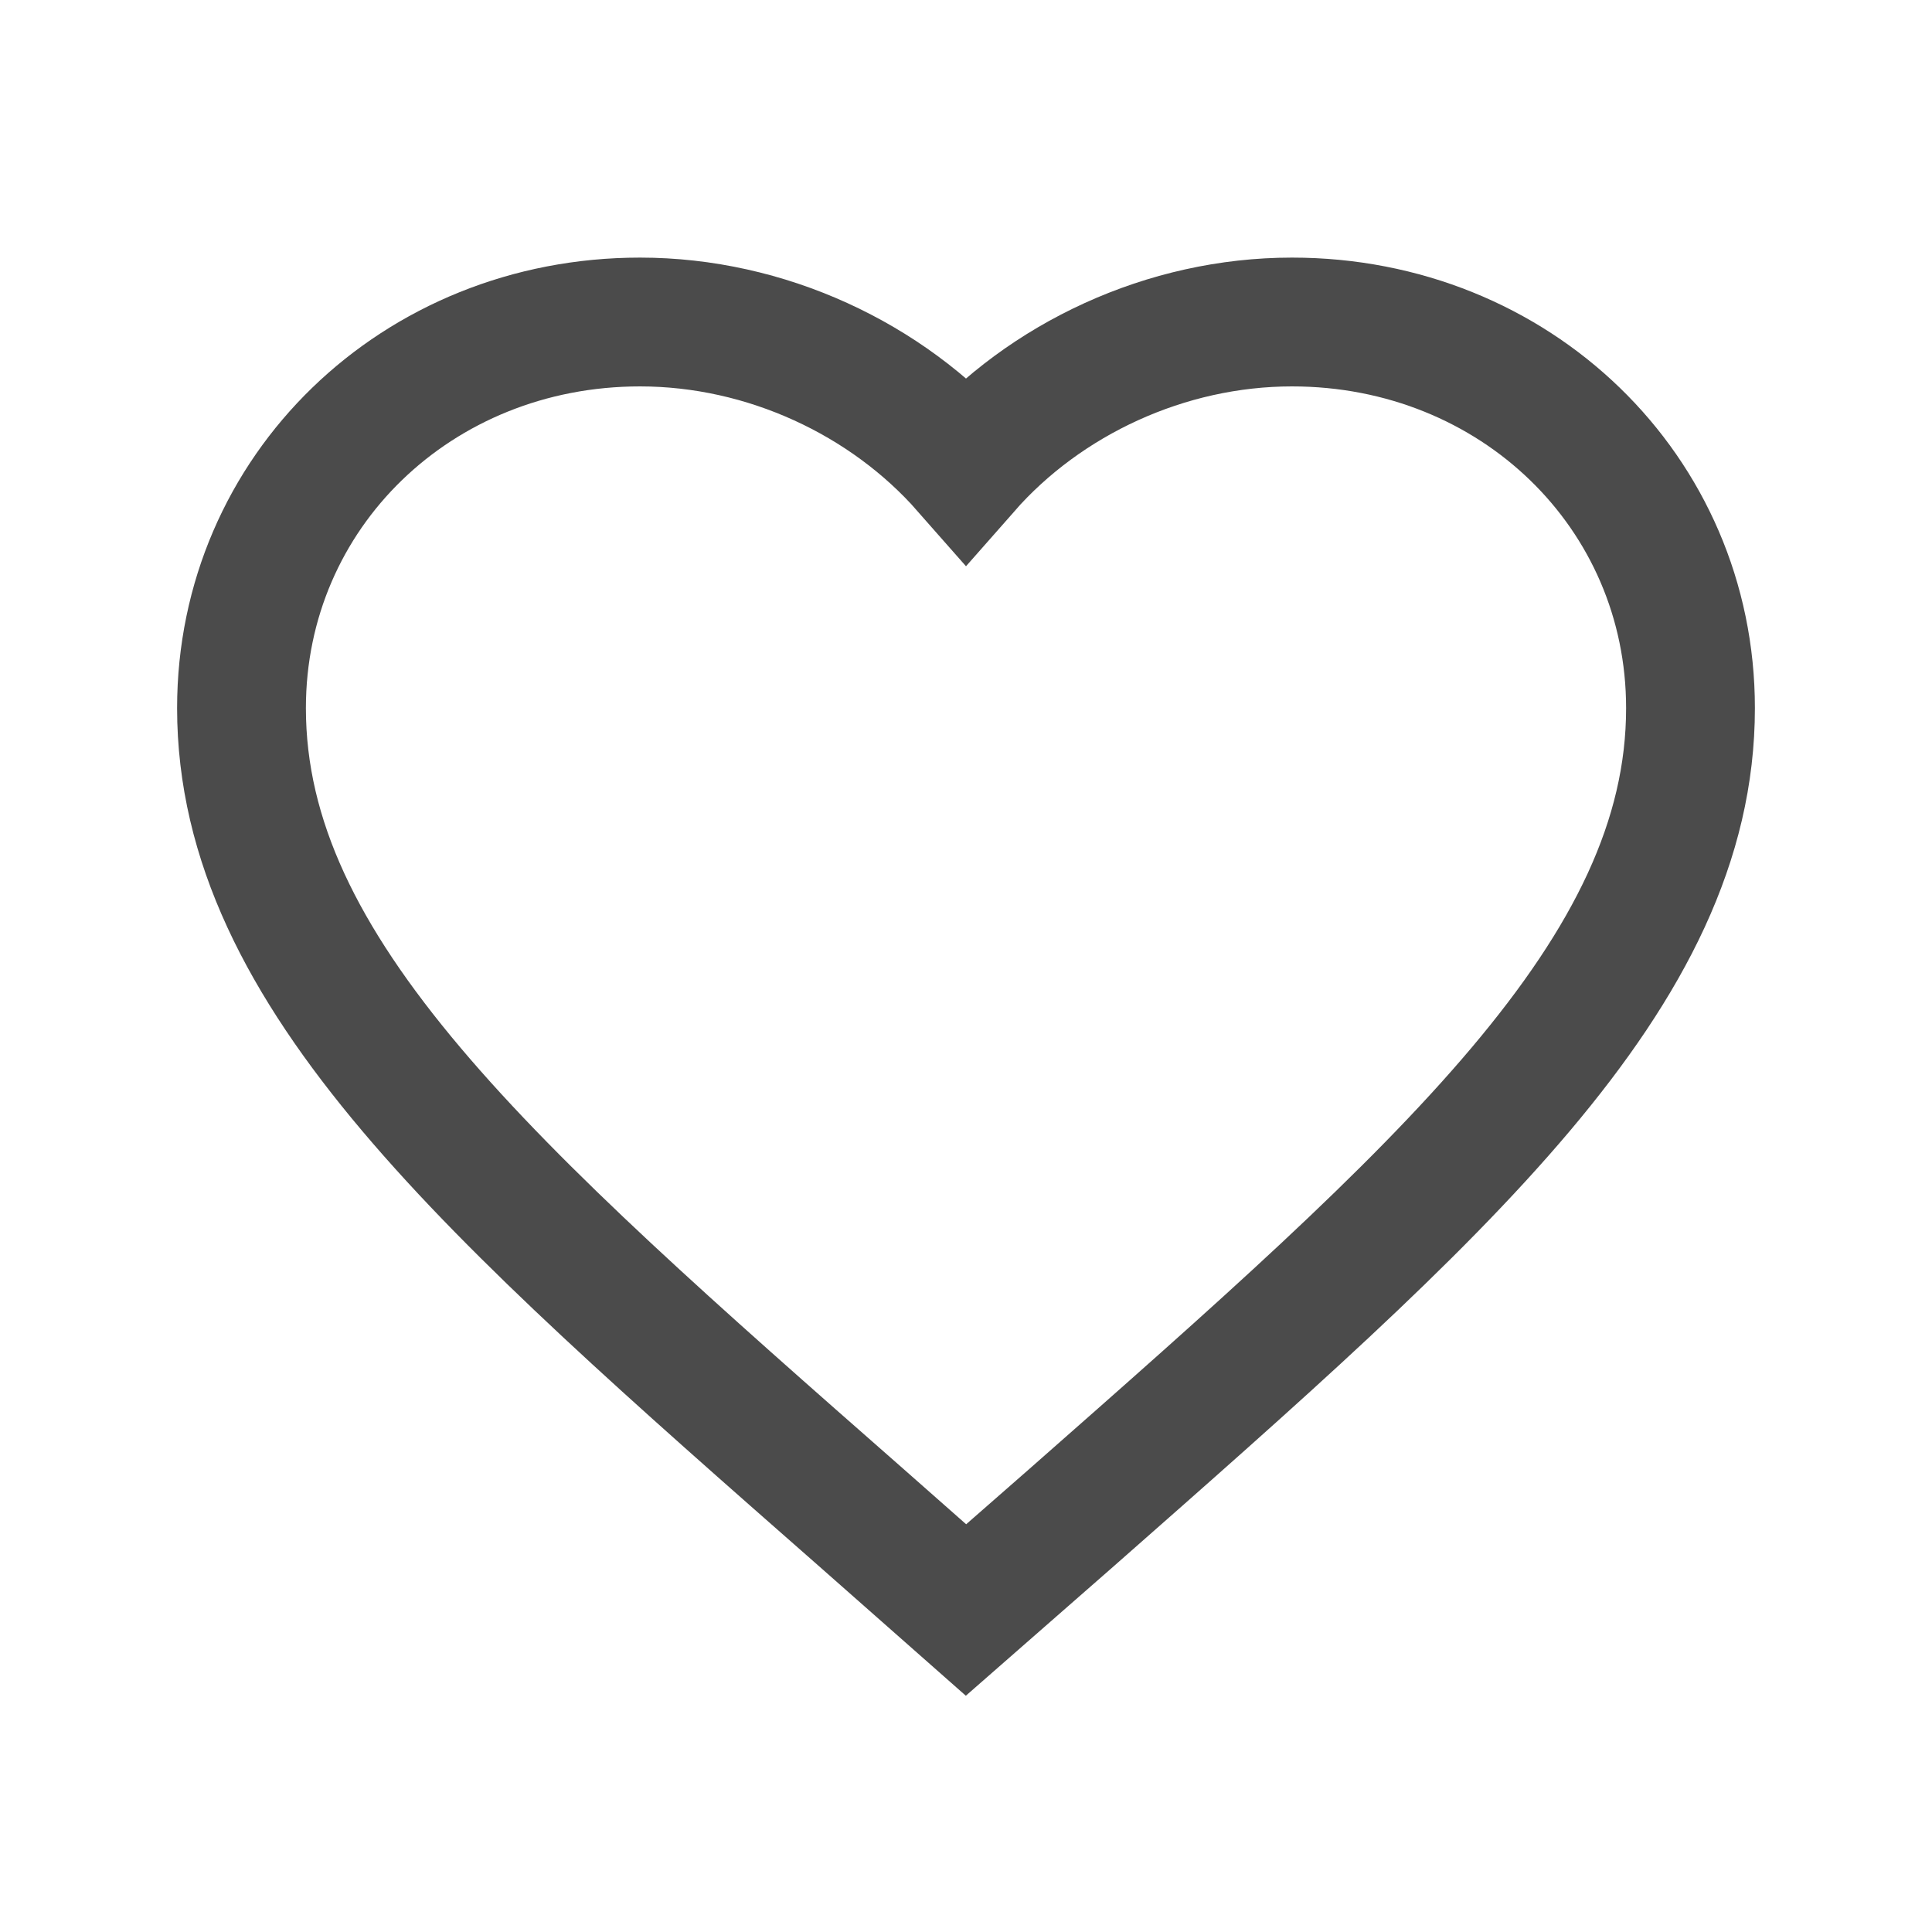
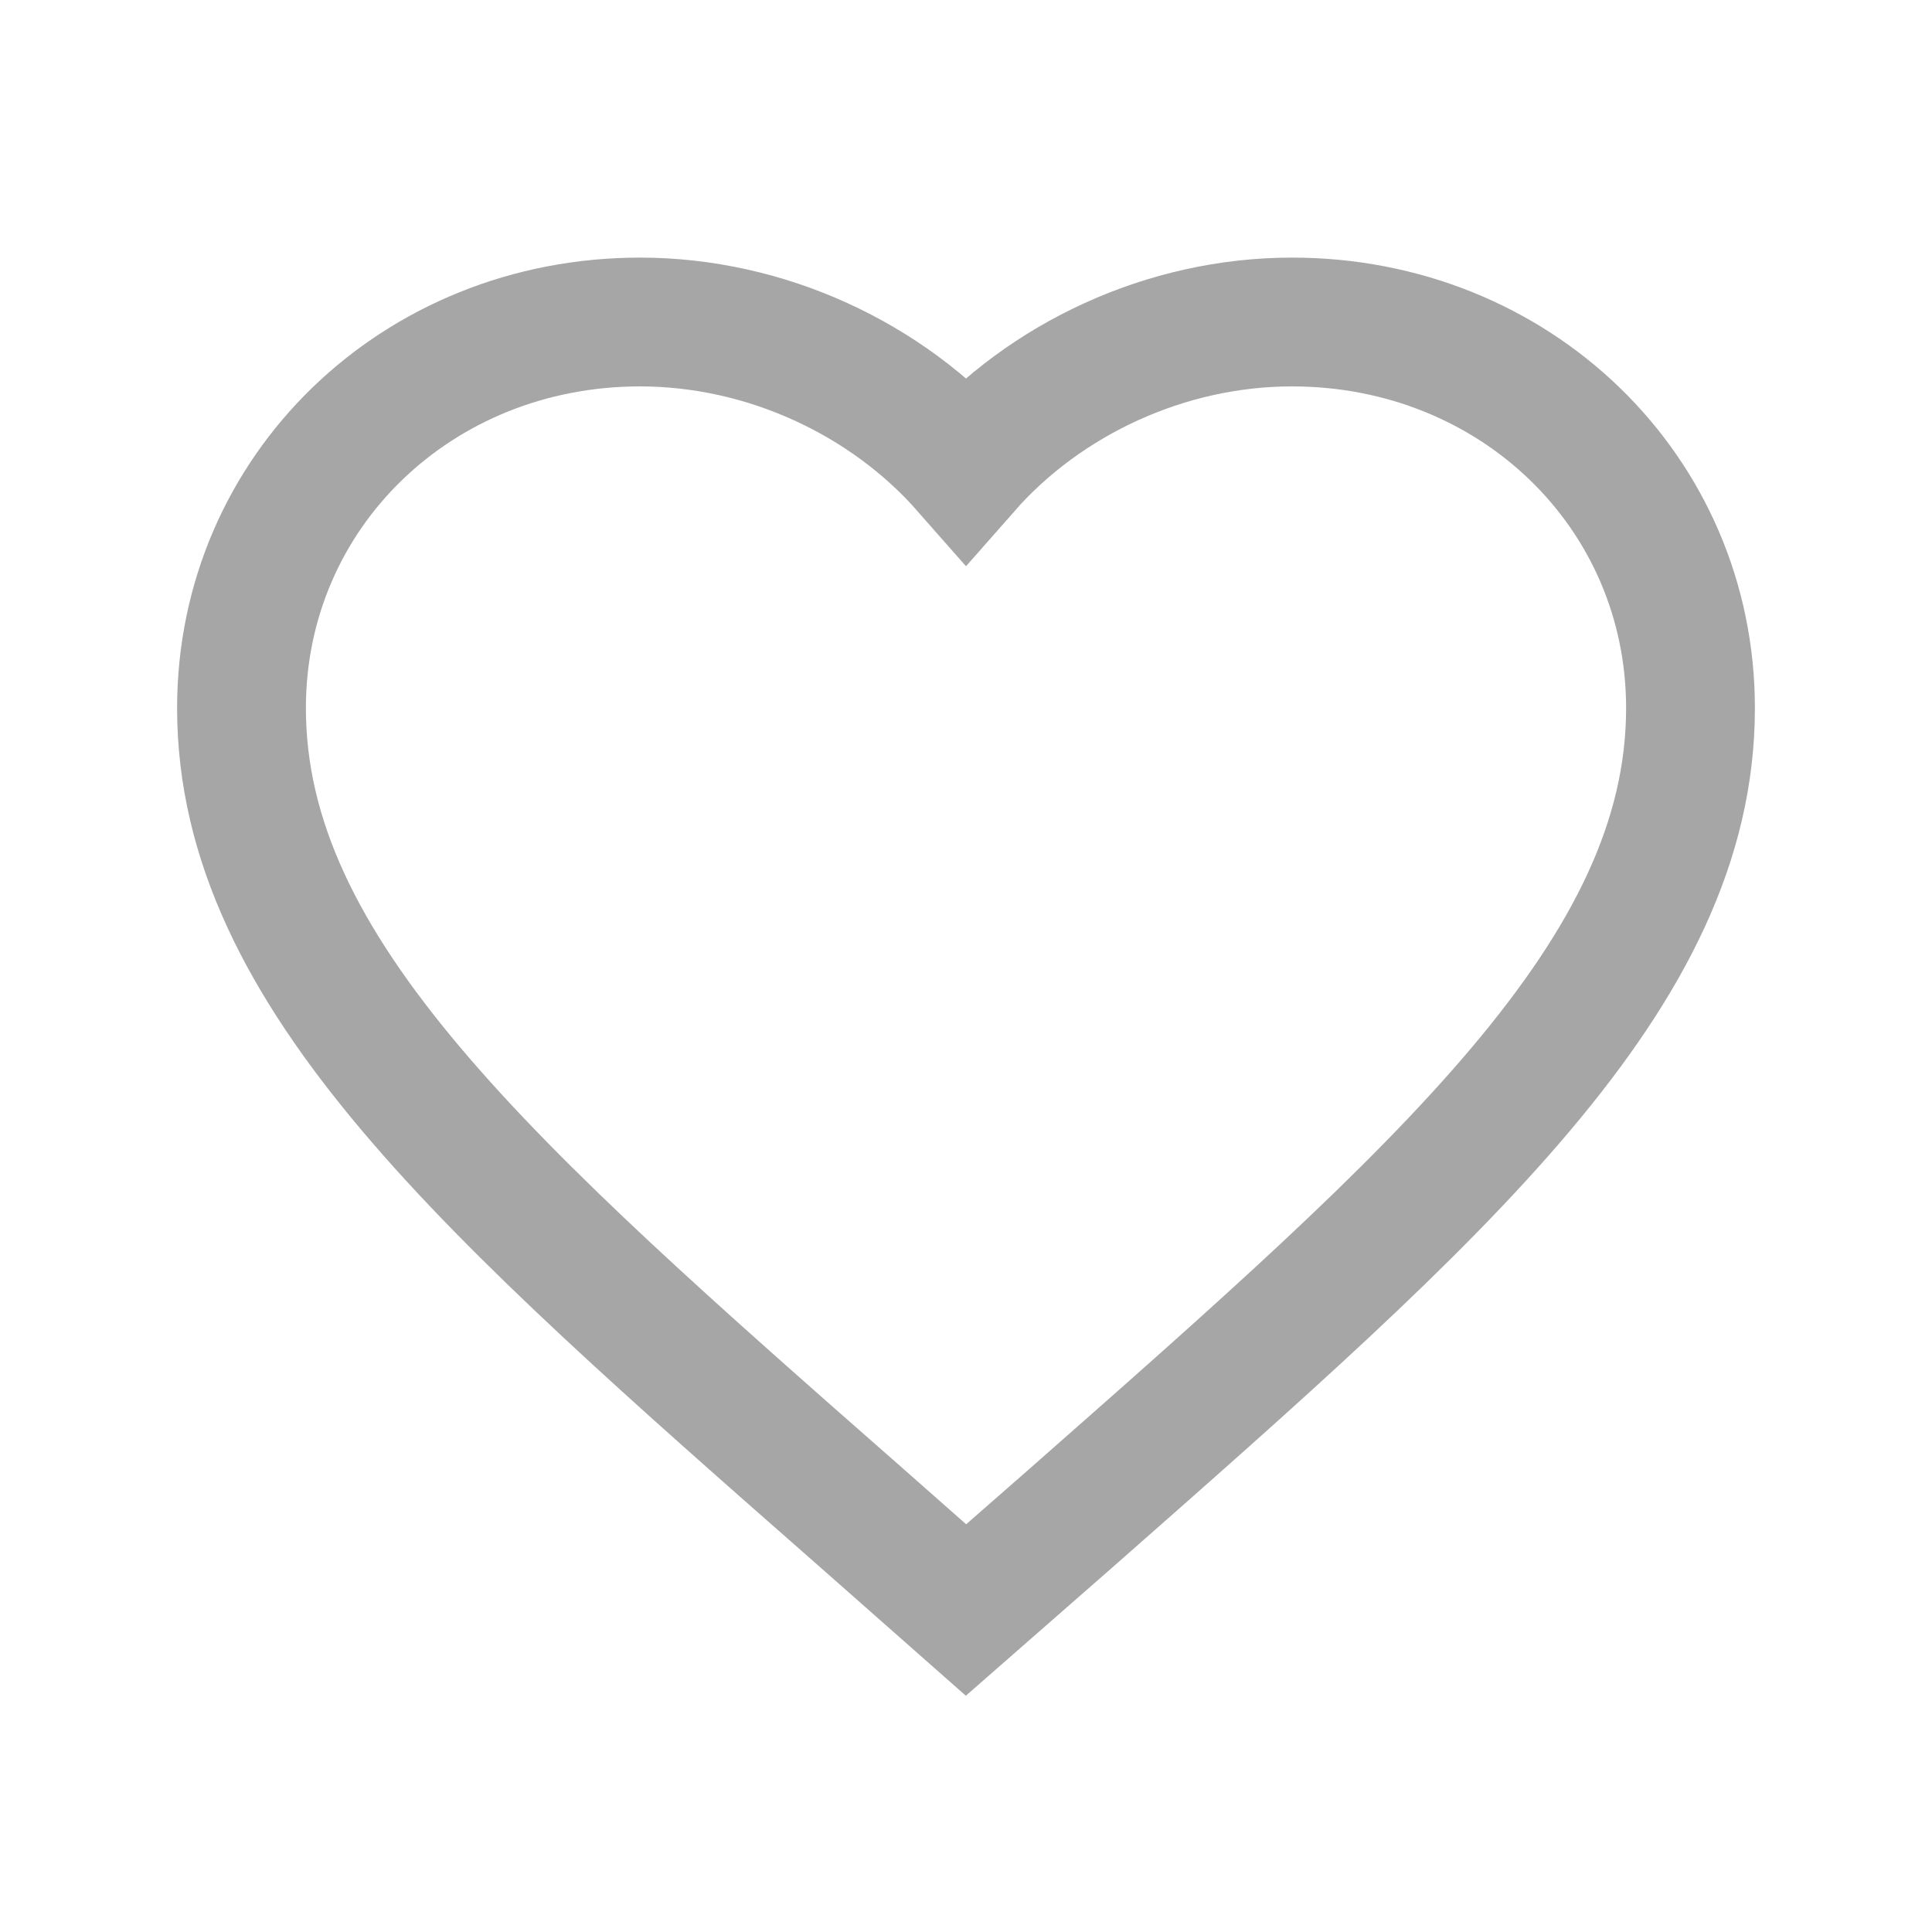
<svg xmlns="http://www.w3.org/2000/svg" xmlns:xlink="http://www.w3.org/1999/xlink" width="30px" height="30px" viewBox="0 0 30 30" version="1.1">
  <defs>
    <path d="M9.619 18.561C3.825 13.471 0 10.114 0 5.995C0 2.638 2.723 0 6.188 0C8.145 0 10.024 0.883 11.25 2.278C12.476 0.883 14.355 0 16.312 0C19.777 0 22.5 2.638 22.5 5.995C22.5 10.114 18.675 13.471 12.881 18.572L11.25 20L9.619 18.561Z" transform="translate(3.75 5)" id="path_1" />
    <clipPath id="mask_1">
      <use xlink:href="#path_1" />
    </clipPath>
  </defs>
  <g id="compare">
-     <path d="M9.619 18.561C3.825 13.471 0 10.114 0 5.995C0 2.638 2.723 0 6.188 0C8.145 0 10.024 0.883 11.25 2.278C12.476 0.883 14.355 0 16.312 0C19.777 0 22.5 2.638 22.5 5.995C22.5 10.114 18.675 13.471 12.881 18.572L11.25 20L9.619 18.561Z" transform="translate(3.75 5)" id="Icon" fill="none" stroke="#4B4B4B" stroke-width="2" />
+     <path d="M9.619 18.561C3.825 13.471 0 10.114 0 5.995C0 2.638 2.723 0 6.188 0C8.145 0 10.024 0.883 11.25 2.278C12.476 0.883 14.355 0 16.312 0C19.777 0 22.5 2.638 22.5 5.995C22.5 10.114 18.675 13.471 12.881 18.572L11.25 20L9.619 18.561Z" transform="translate(3.75 5)" id="Icon" fill="none" fill-rule="evenodd" stroke="#A6A6A6" stroke-width="2" />
  </g>
</svg>
